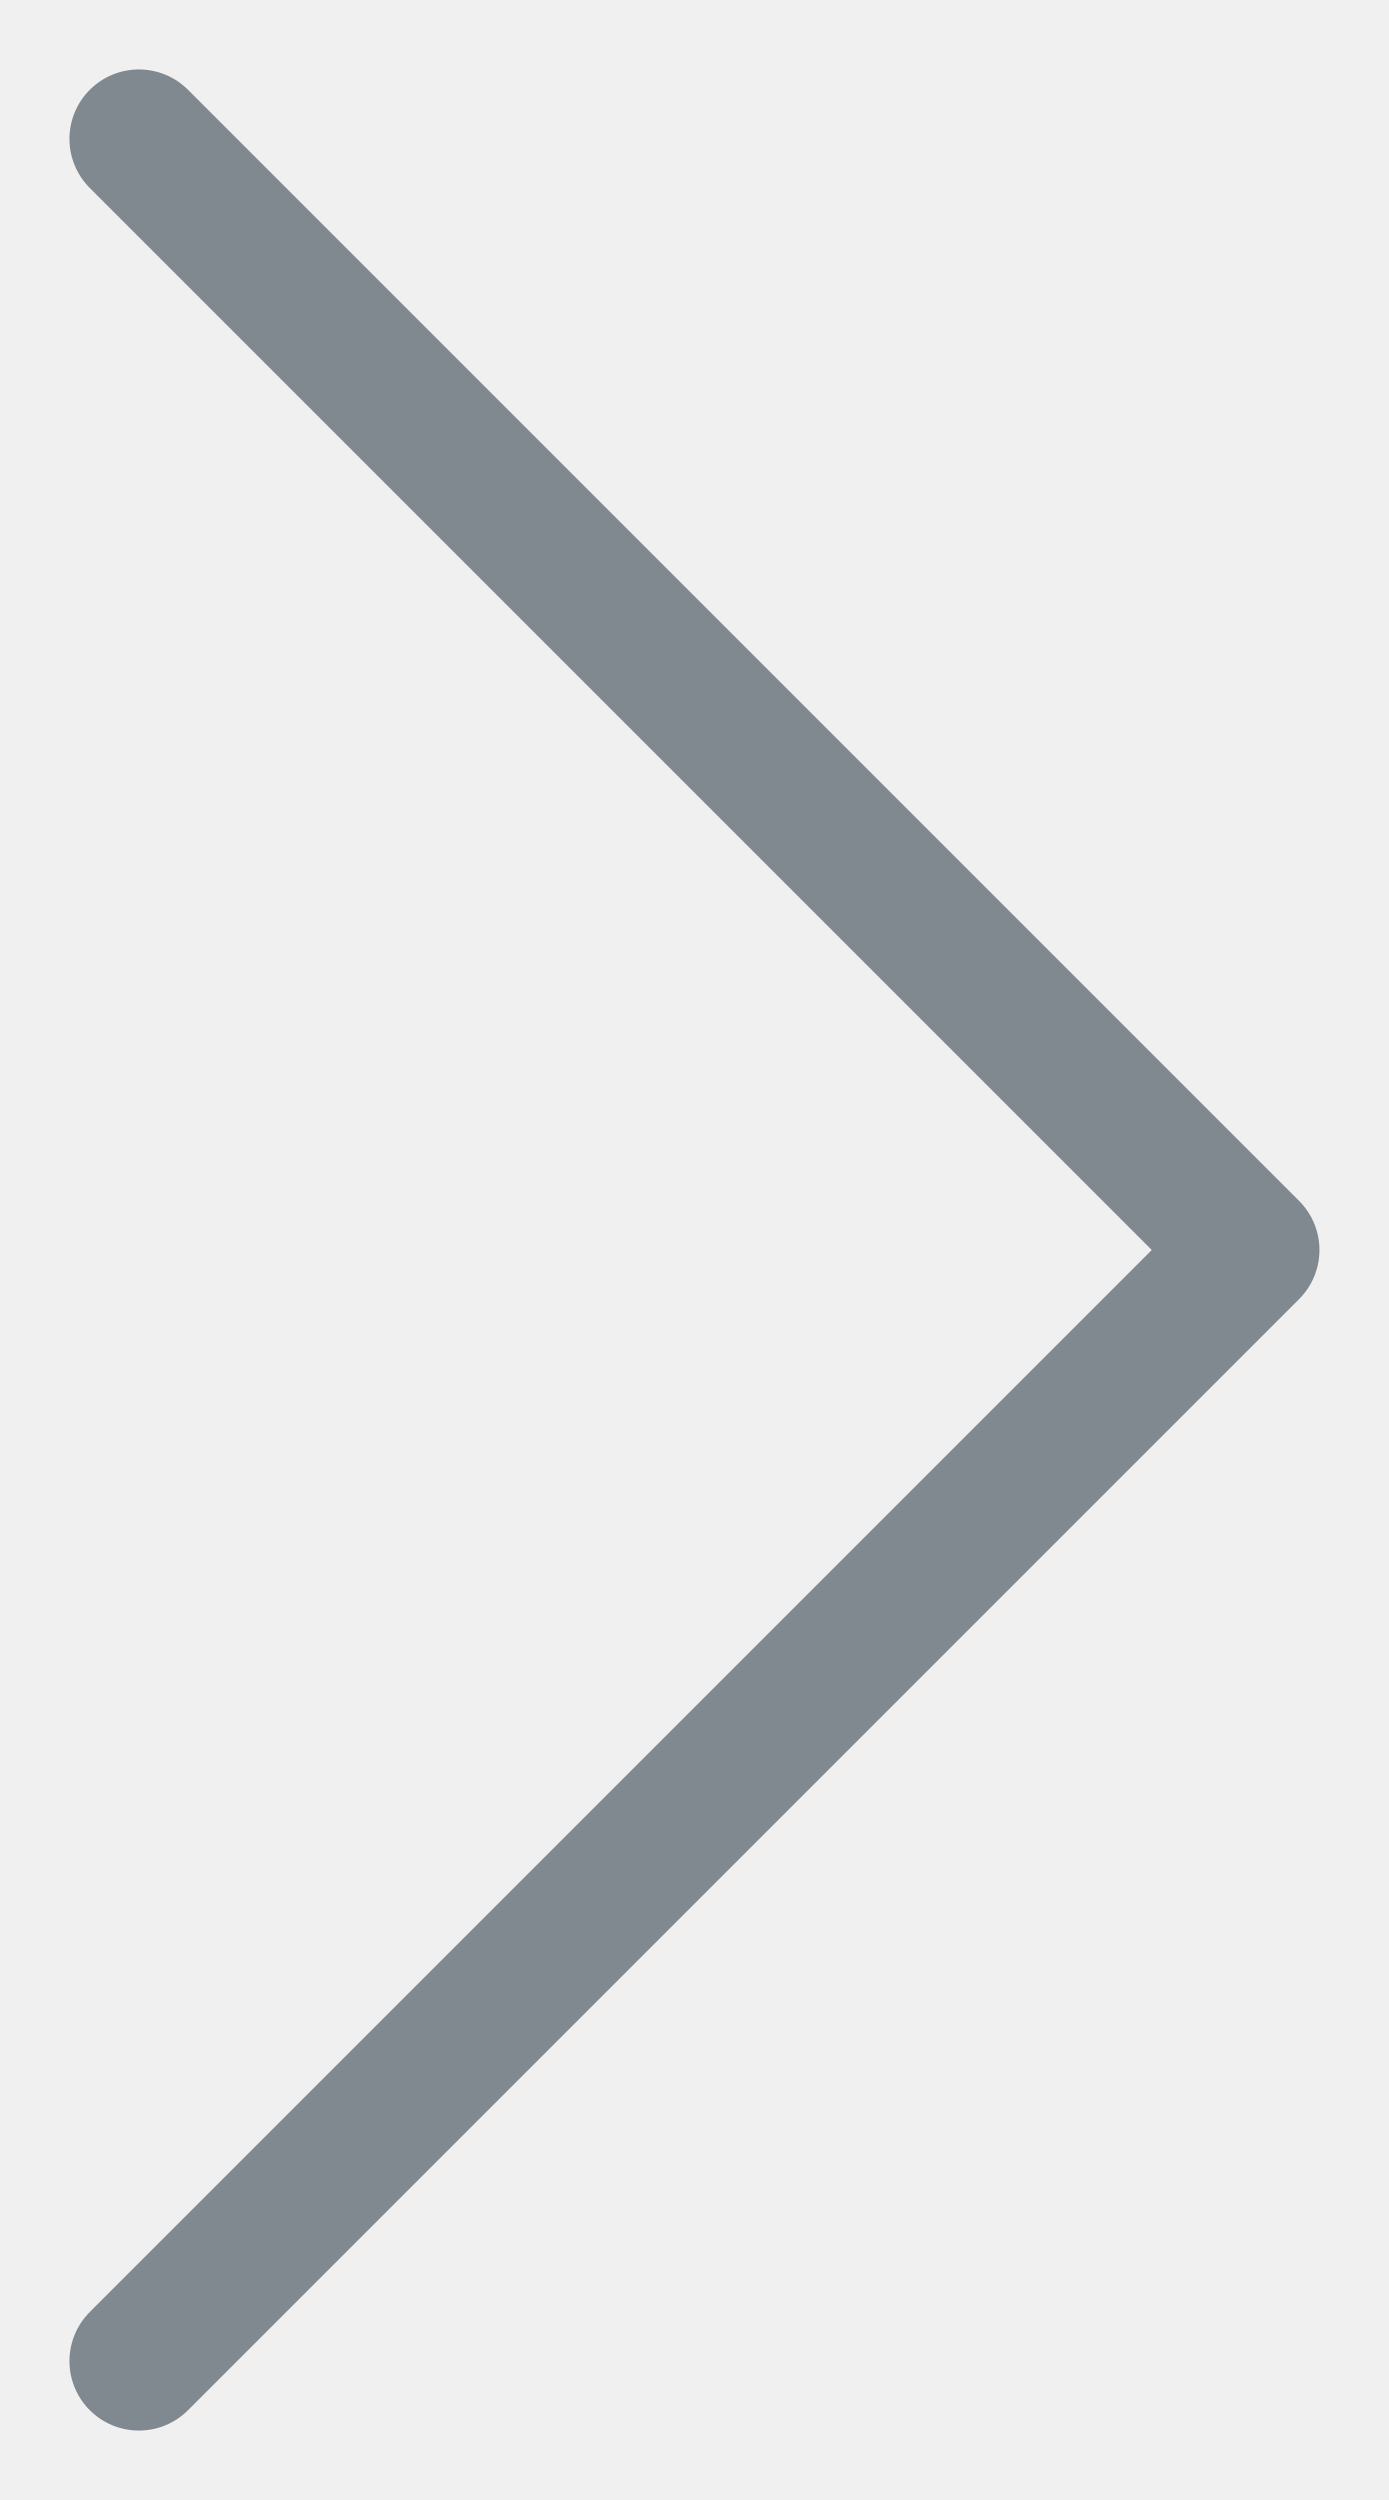
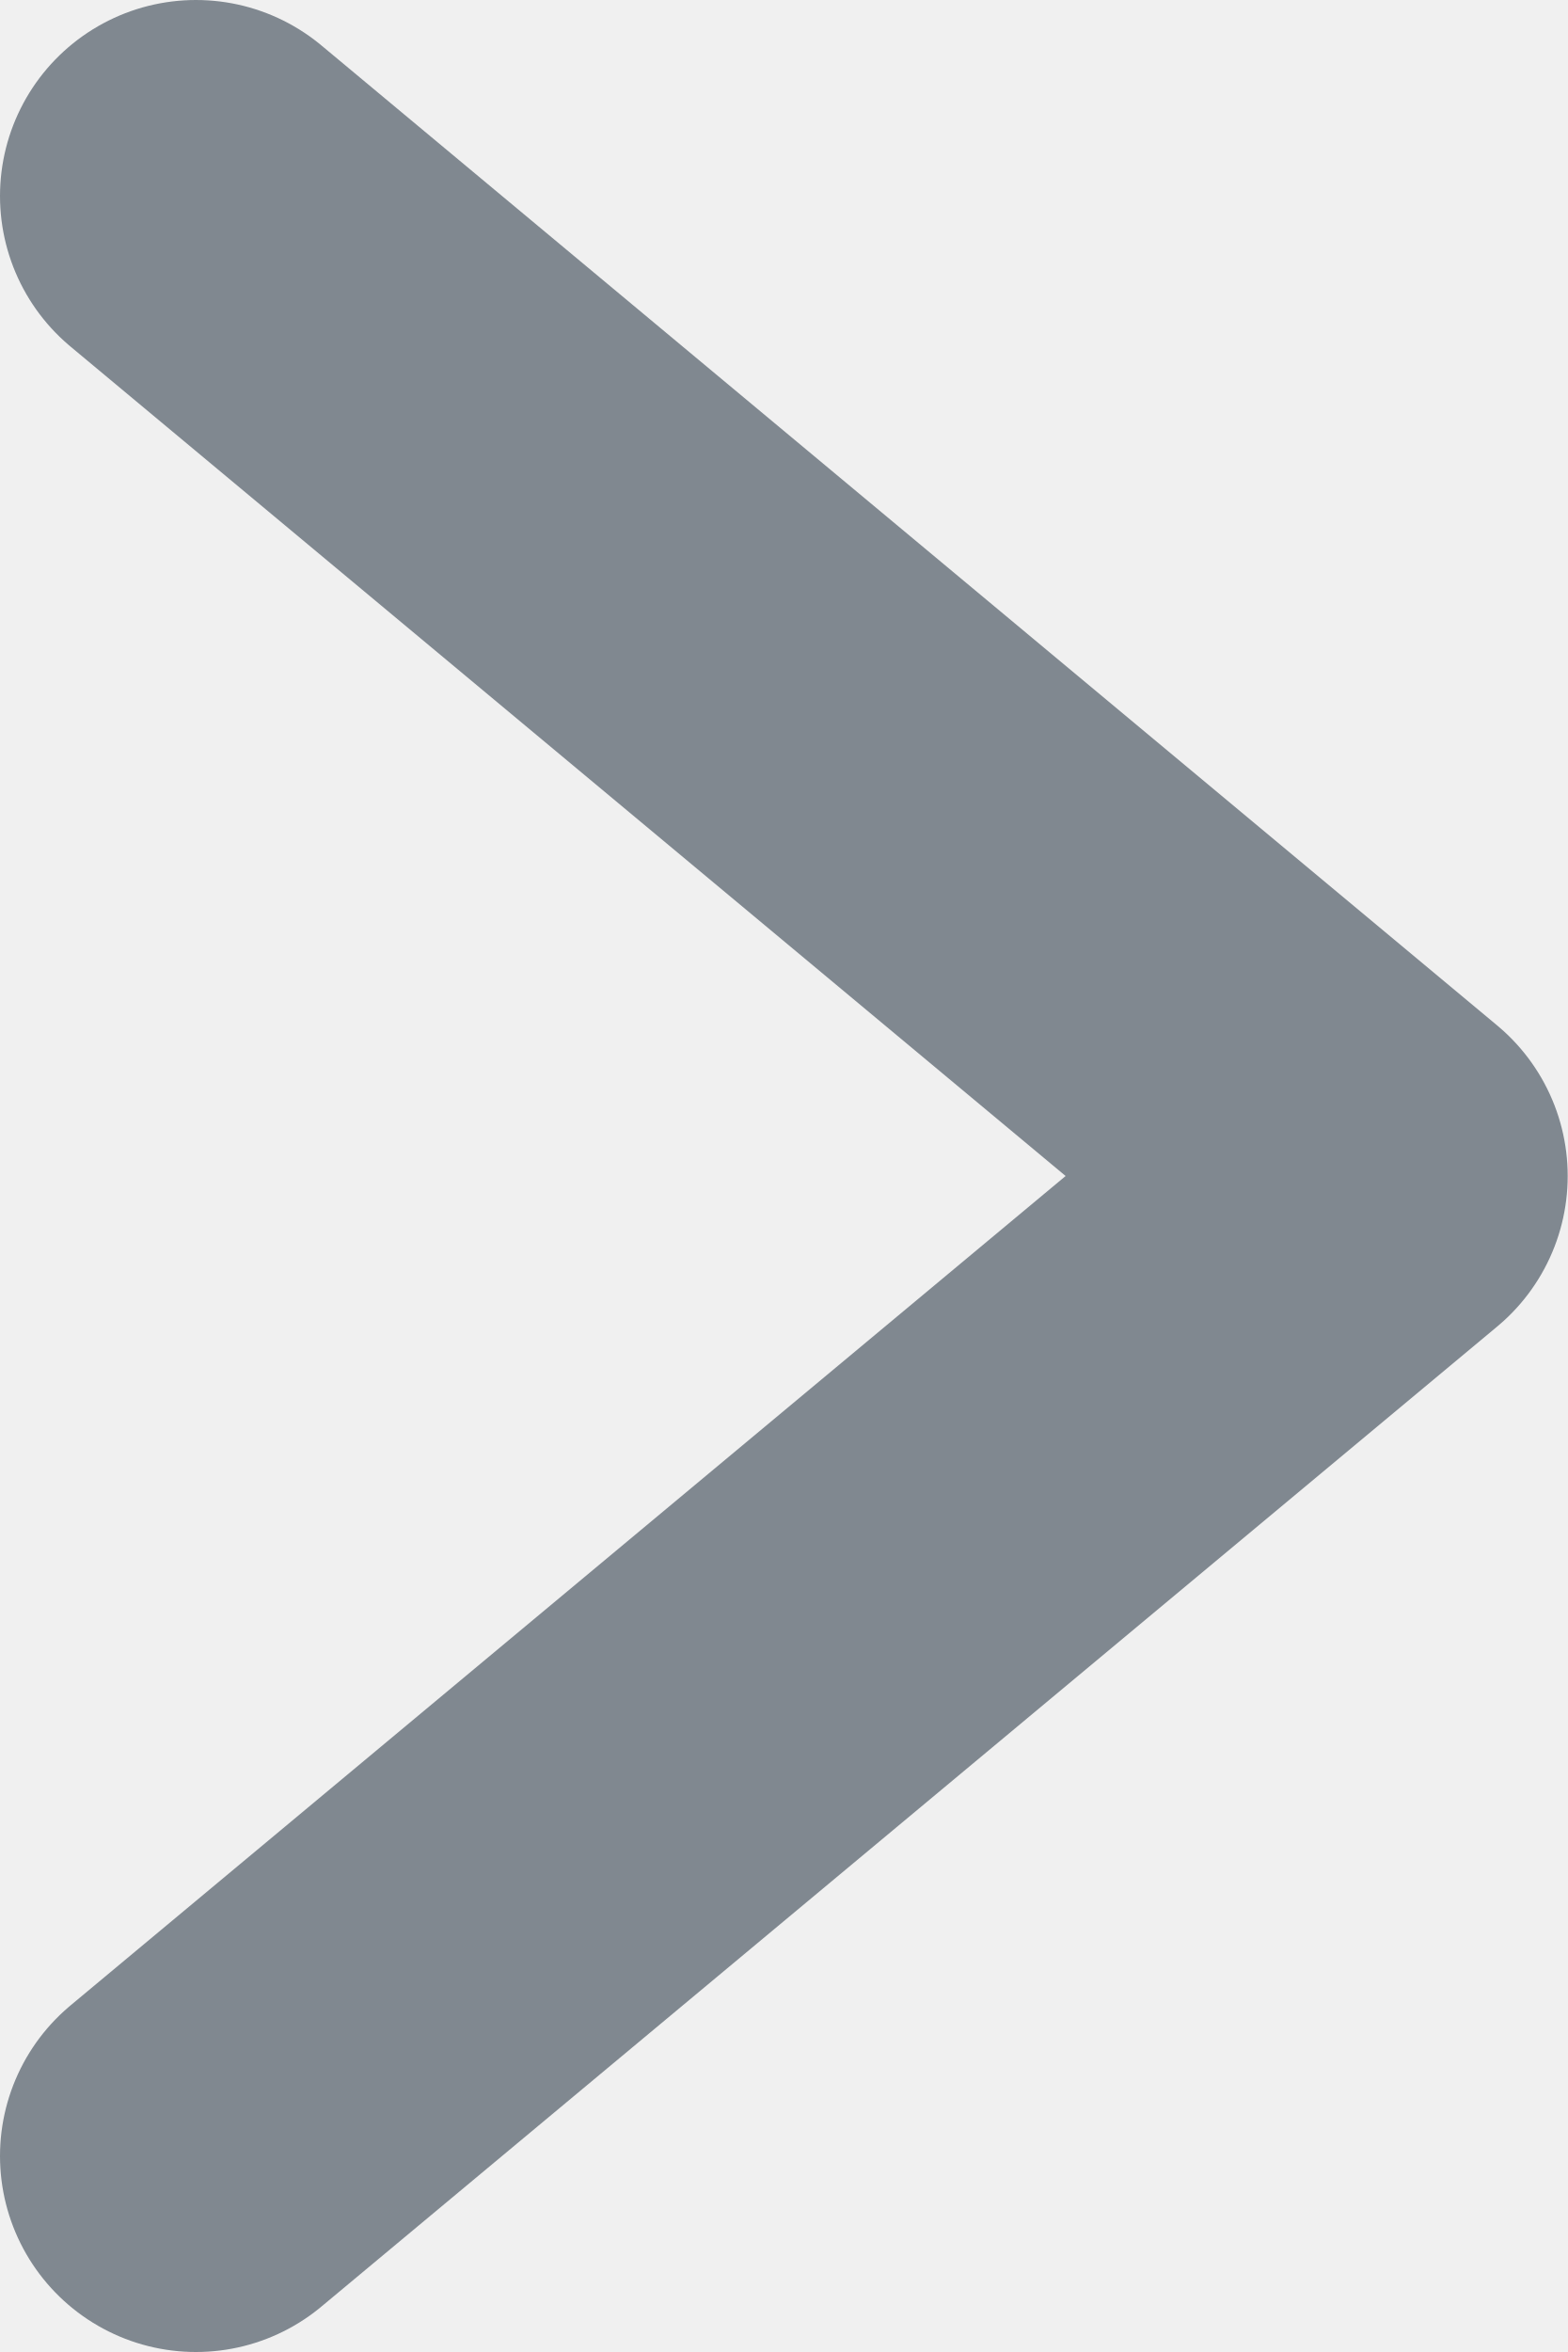
- <svg xmlns="http://www.w3.org/2000/svg" xmlns:xlink="http://www.w3.org/1999/xlink" width="10" height="18" viewBox="0 0 10 18">
-   <defs>
-     <path id="25qda" d="M290 96l8 8-8 8" />
-   </defs>
-   <g>
-     <g transform="translate(-289 -95)">
-       <use fill="#fff" fill-opacity="0" stroke="#808890" stroke-linecap="round" stroke-linejoin="round" stroke-miterlimit="50" xlink:href="#25qda" />
-     </g>
+ <svg xmlns="http://www.w3.org/2000/svg" width="8px" height="12px" viewBox="0 0 8 12" version="1.1">
+   <g id="Home" stroke="none" stroke-width="1" fill="none" fill-rule="evenodd" stroke-linecap="round" stroke-linejoin="round">
+     <polyline id="&gt;" stroke="#808890" stroke-width="2" points="1 1 7 6 1 11 1 11" />
  </g>
</svg>
